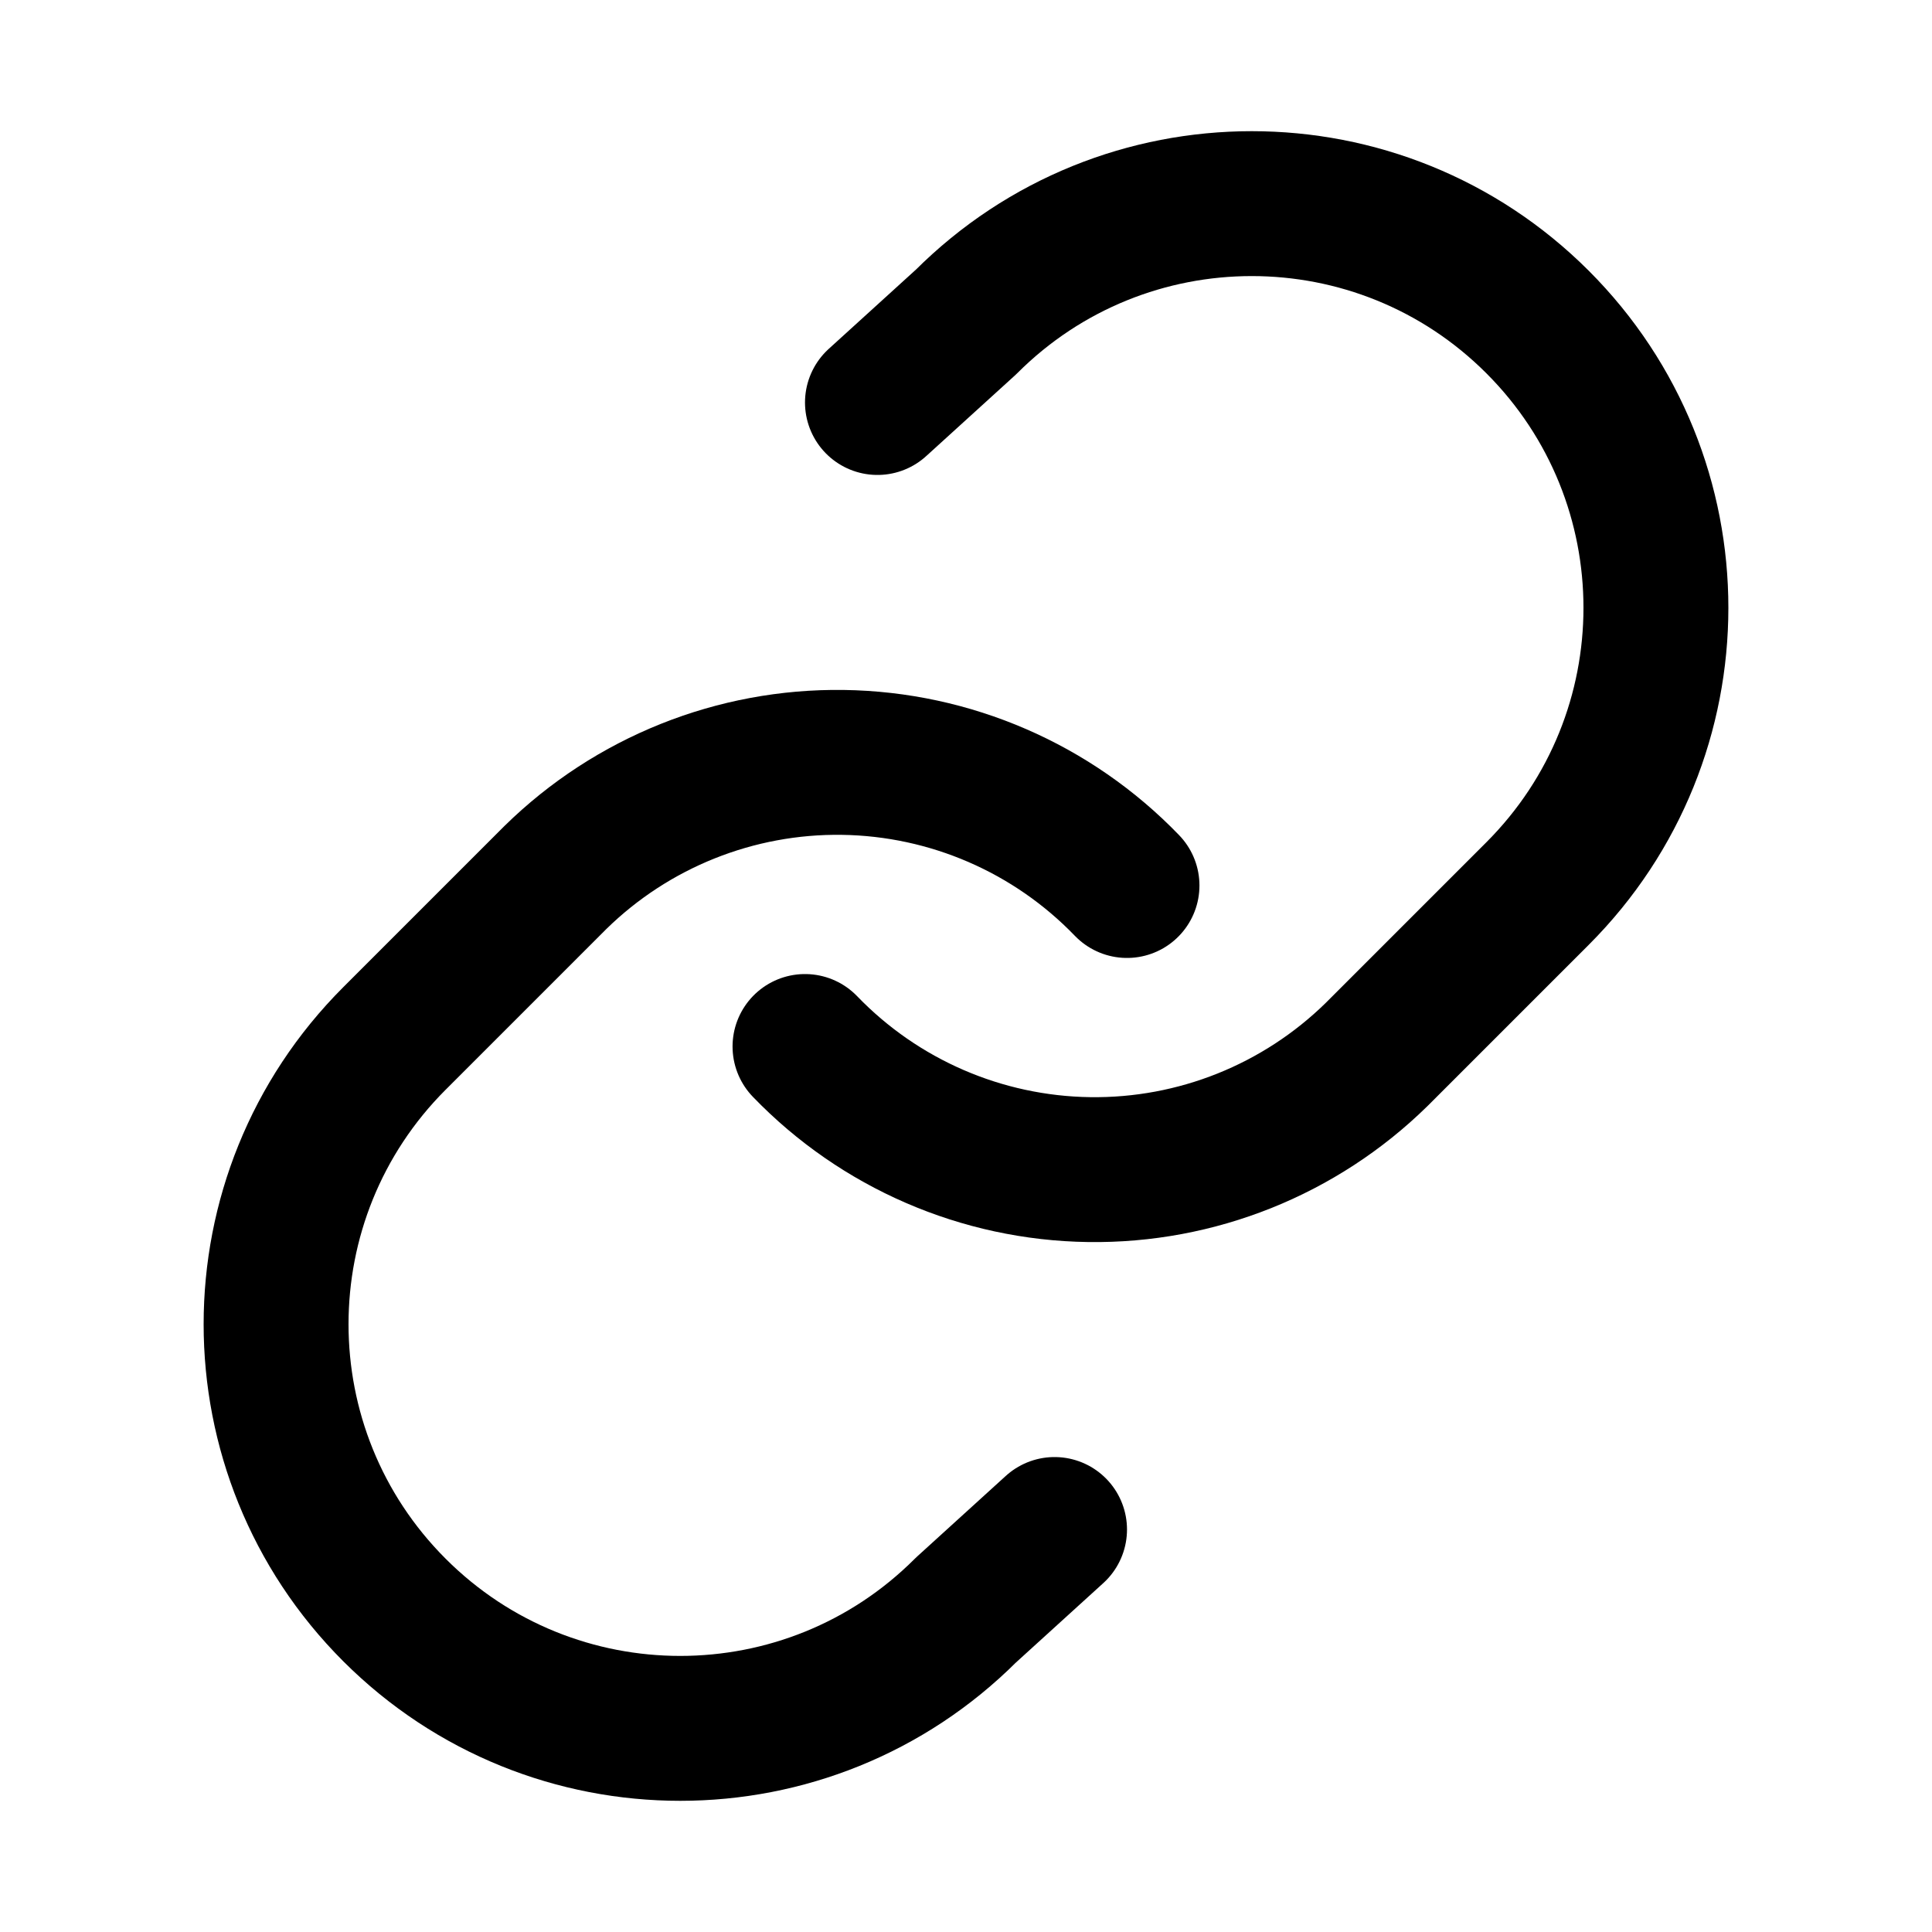
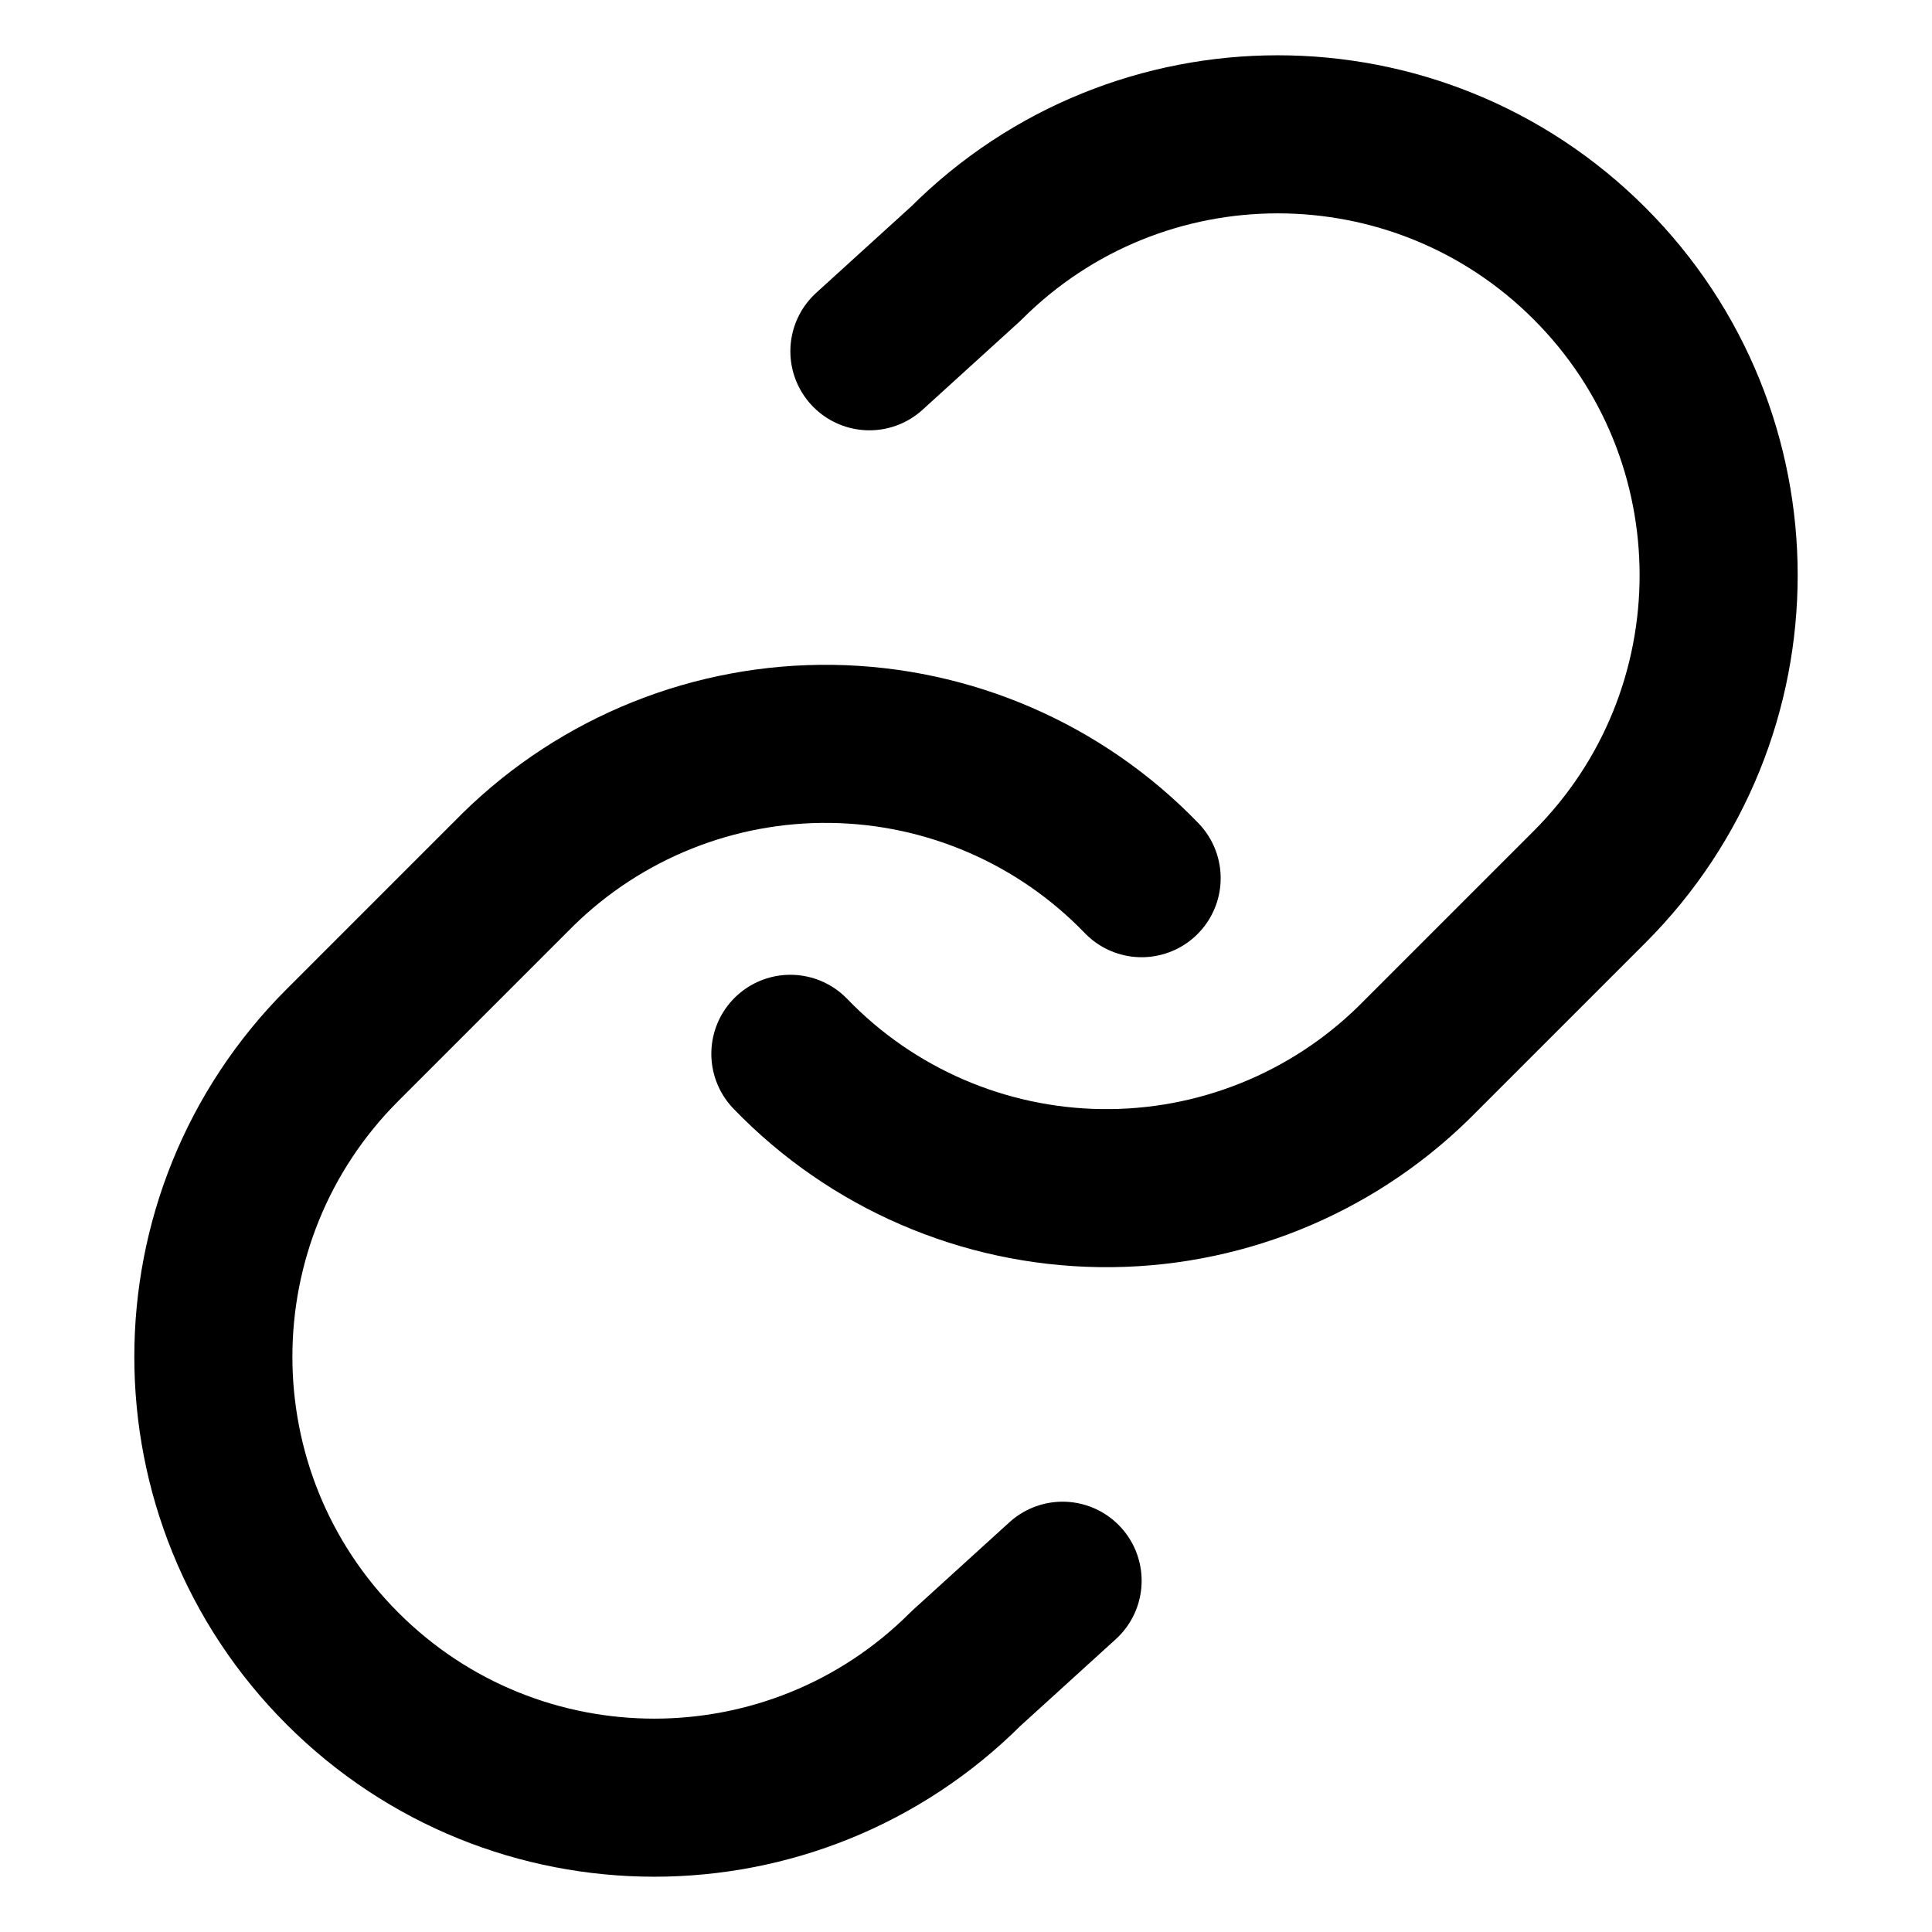
- <svg xmlns="http://www.w3.org/2000/svg" viewBox="0 0 24 24" fill="none" stroke="#000" stroke-width="1.8" stroke-linecap="round" stroke-linejoin="round">
+ <svg xmlns="http://www.w3.org/2000/svg" viewBox="1 1 22 22" fill="none" stroke="#000" stroke-width="1.8" stroke-linecap="round" stroke-linejoin="round">
  <path d="M10 13a5 5 0 0 0 7.1.1l2-2a5 5 0 0 0-7.1-7.1L10.9 5" />
  <path d="M14 11a5 5 0 0 0-7.1-.1l-2 2A5 5 0 0 0 12 20l1.1-1" />
</svg>
